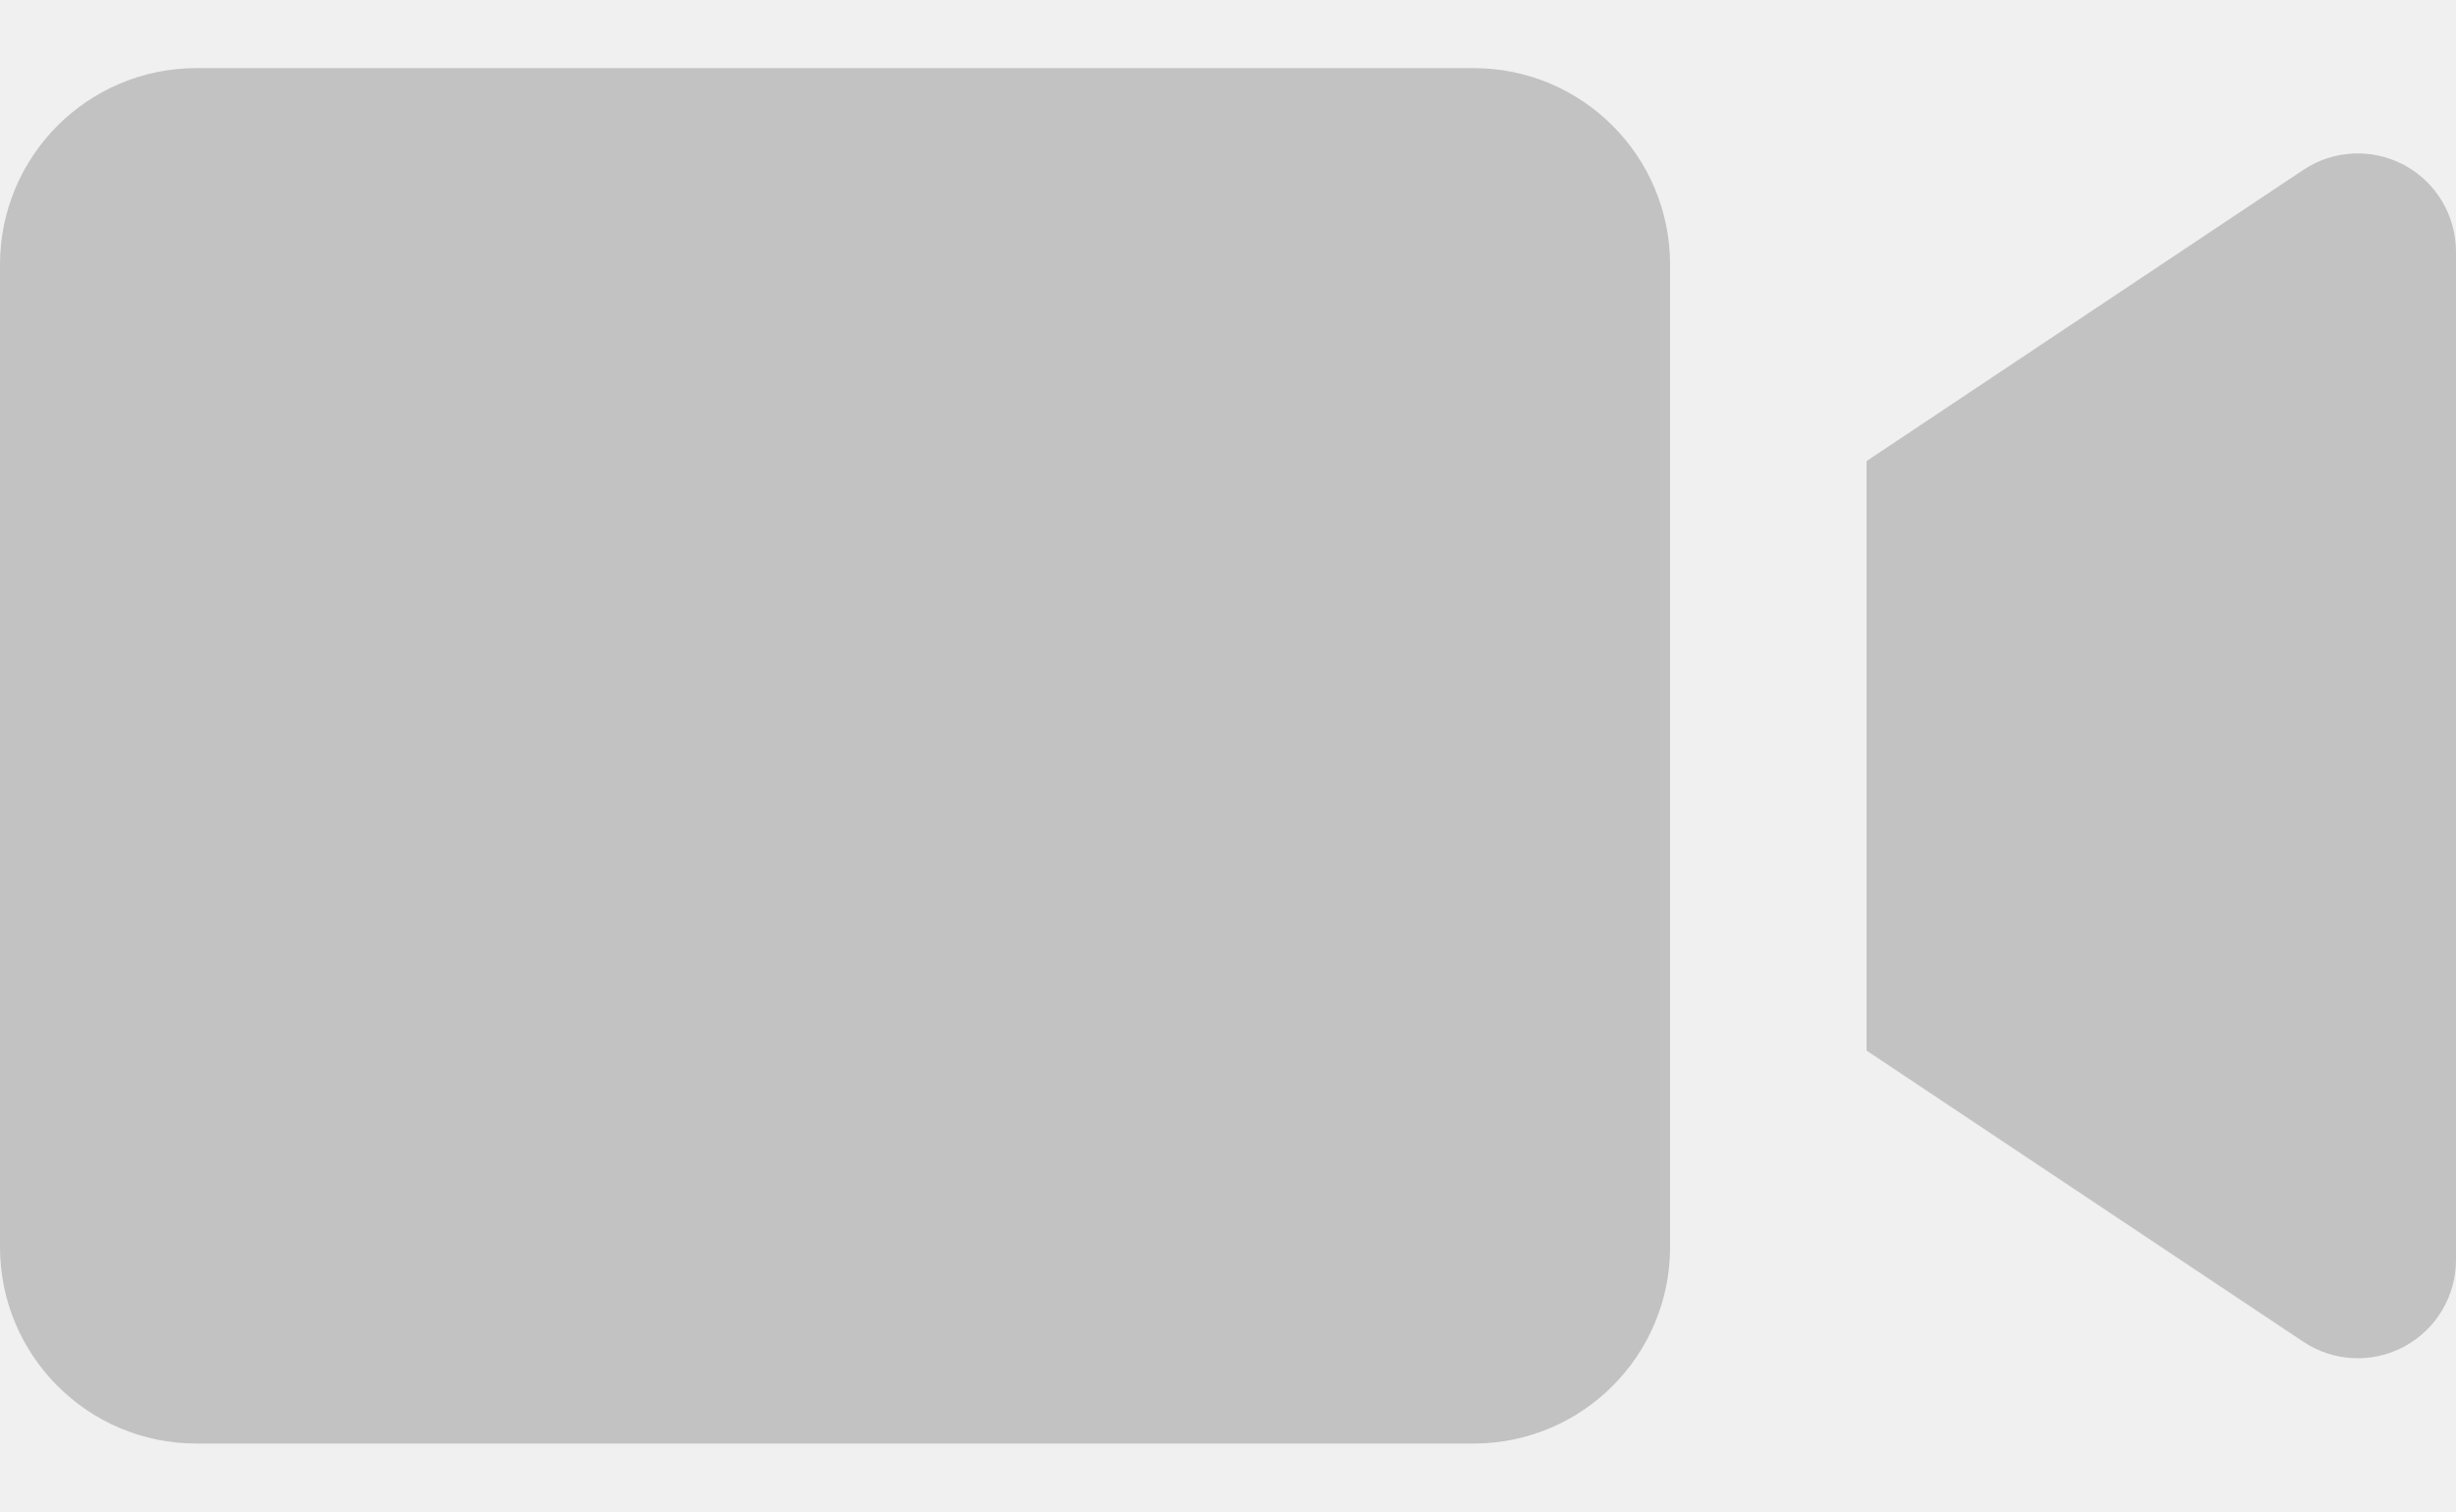
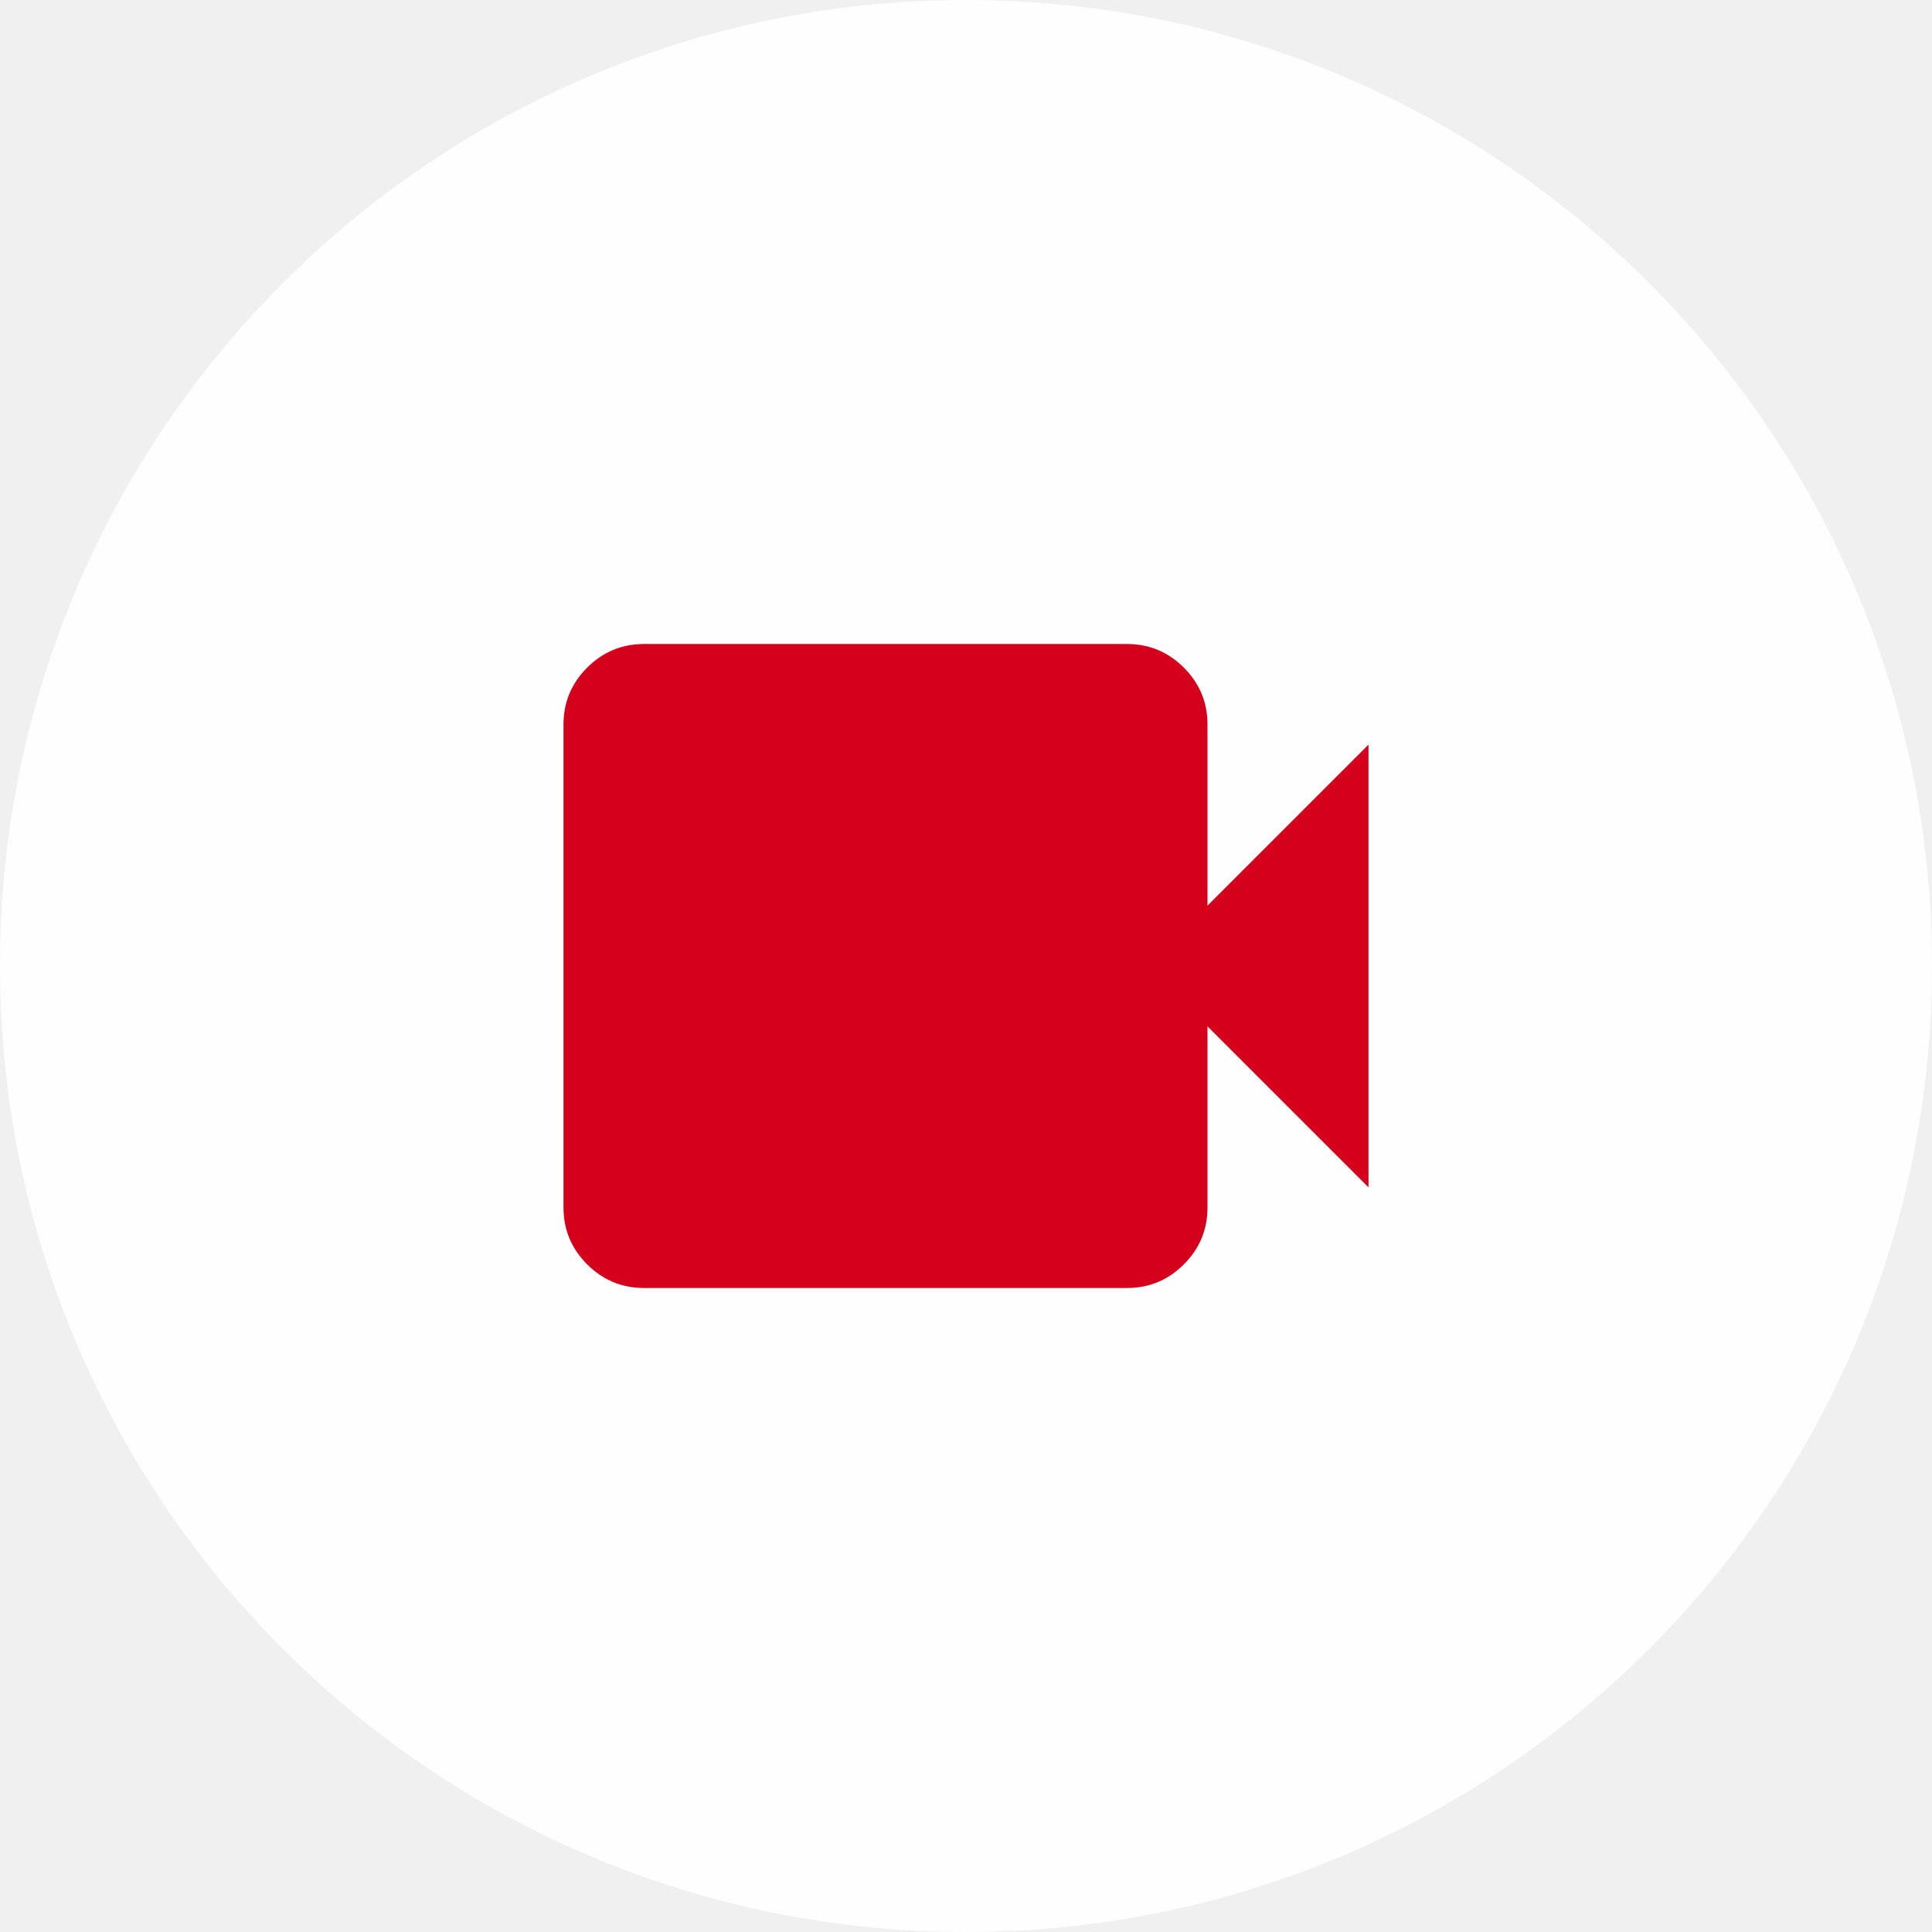
- <svg xmlns="http://www.w3.org/2000/svg" width="26" height="16" viewBox="0 0 26 16" fill="none">
-   <path d="M15.6 15.281H2.08C0.931 15.281 1.77659e-07 14.35 0 13.201V2.801C0 1.652 0.931 0.721 2.08 0.721H15.6C16.749 0.721 17.68 1.652 17.68 2.801V13.201C17.68 14.35 16.749 15.281 15.6 15.281ZM19.76 4.881V11.121L24.383 14.203C24.702 14.416 25.113 14.436 25.451 14.255C25.789 14.074 26 13.721 26 13.337V2.664C26 2.281 25.789 1.928 25.451 1.747C25.112 1.566 24.702 1.586 24.383 1.799L19.76 4.881Z" fill="#C2C2C2" />
+ <svg xmlns="http://www.w3.org/2000/svg" width="72" height="72" viewBox="0 0 72 72" fill="none">
+   <circle cx="36" cy="36" r="36" fill="white" fill-opacity="0.9" />
+   <mask id="mask0_41_4605" style="mask-type:alpha" maskUnits="userSpaceOnUse" x="18" y="18" width="36" height="36">
+     <rect x="18" y="18" width="36" height="36" fill="#D9D9D9" />
+   </mask>
+   <g mask="url(#mask0_41_4605)">
+     <path d="M24 48C23.175 48 22.469 47.706 21.881 47.119C21.294 46.531 21 45.825 21 45V27C21 26.175 21.294 25.469 21.881 24.881C22.469 24.294 23.175 24 24 24H42C42.825 24 43.531 24.294 44.119 24.881C44.706 25.469 45 26.175 45 27V33.75L51 27.75V44.25L45 38.25V45C45 45.825 44.706 46.531 44.119 47.119C43.531 47.706 42.825 48 42 48H24Z" fill="#D5001C" />
+   </g>
</svg>
